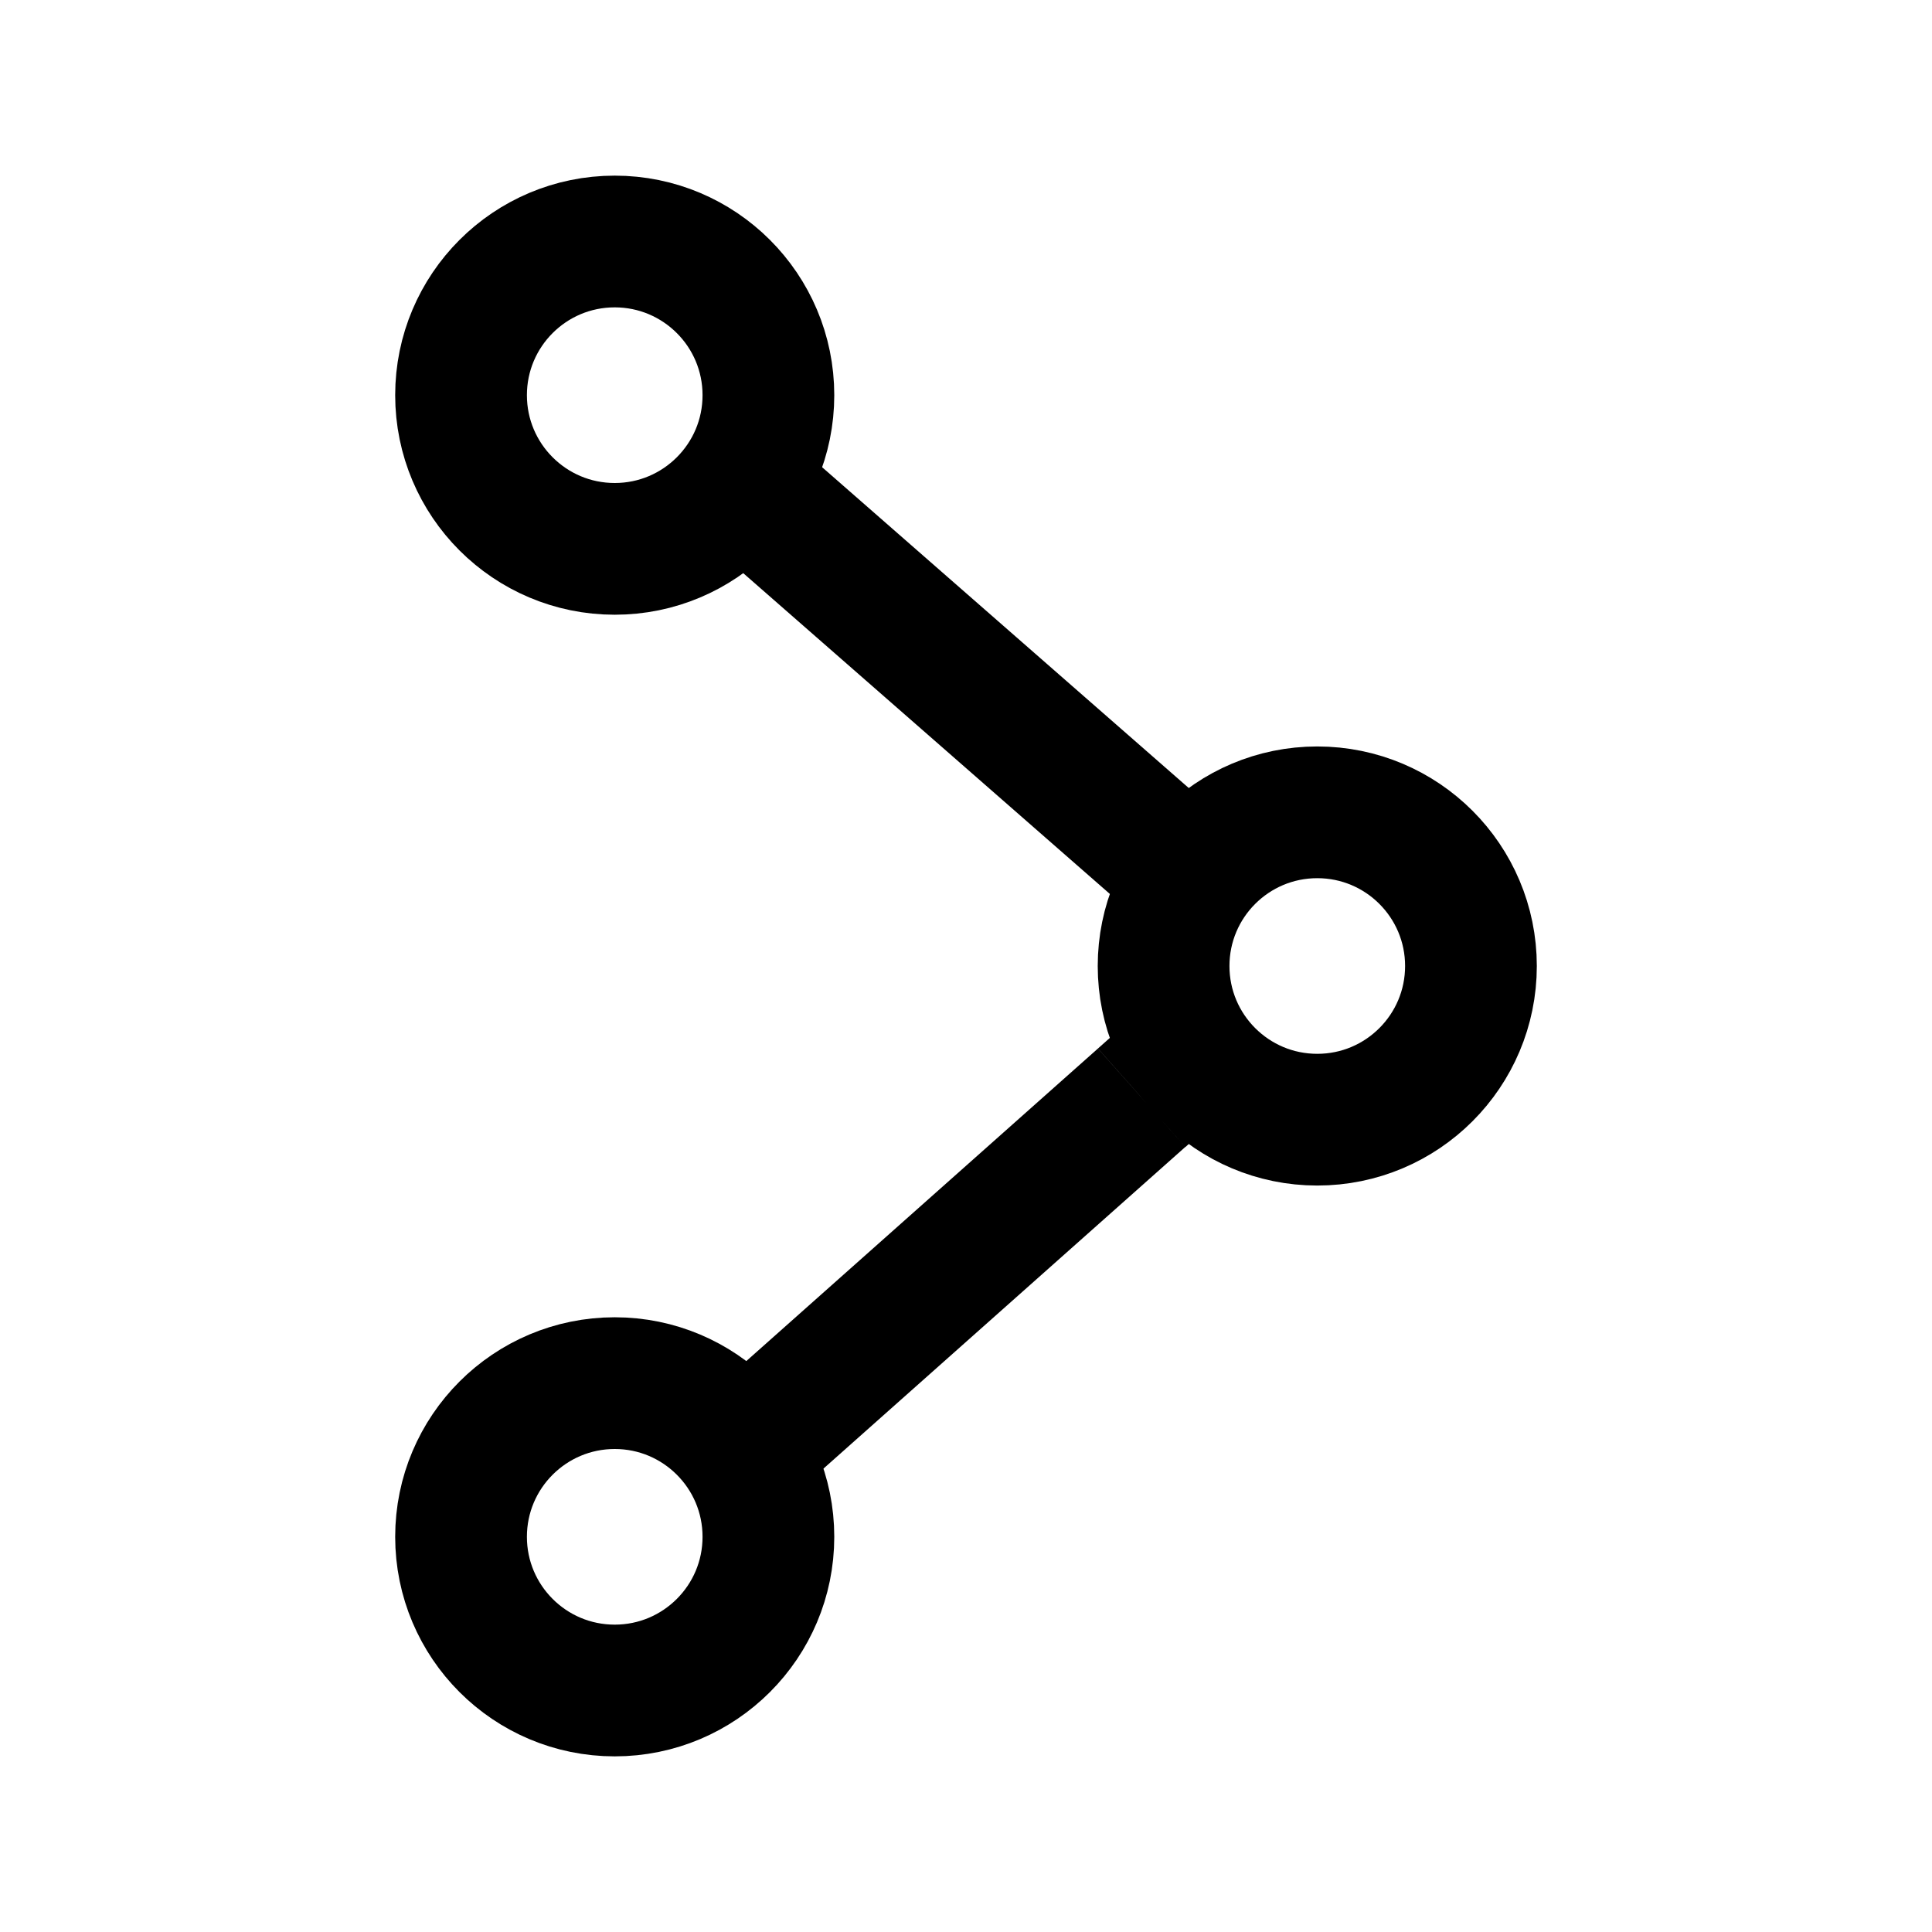
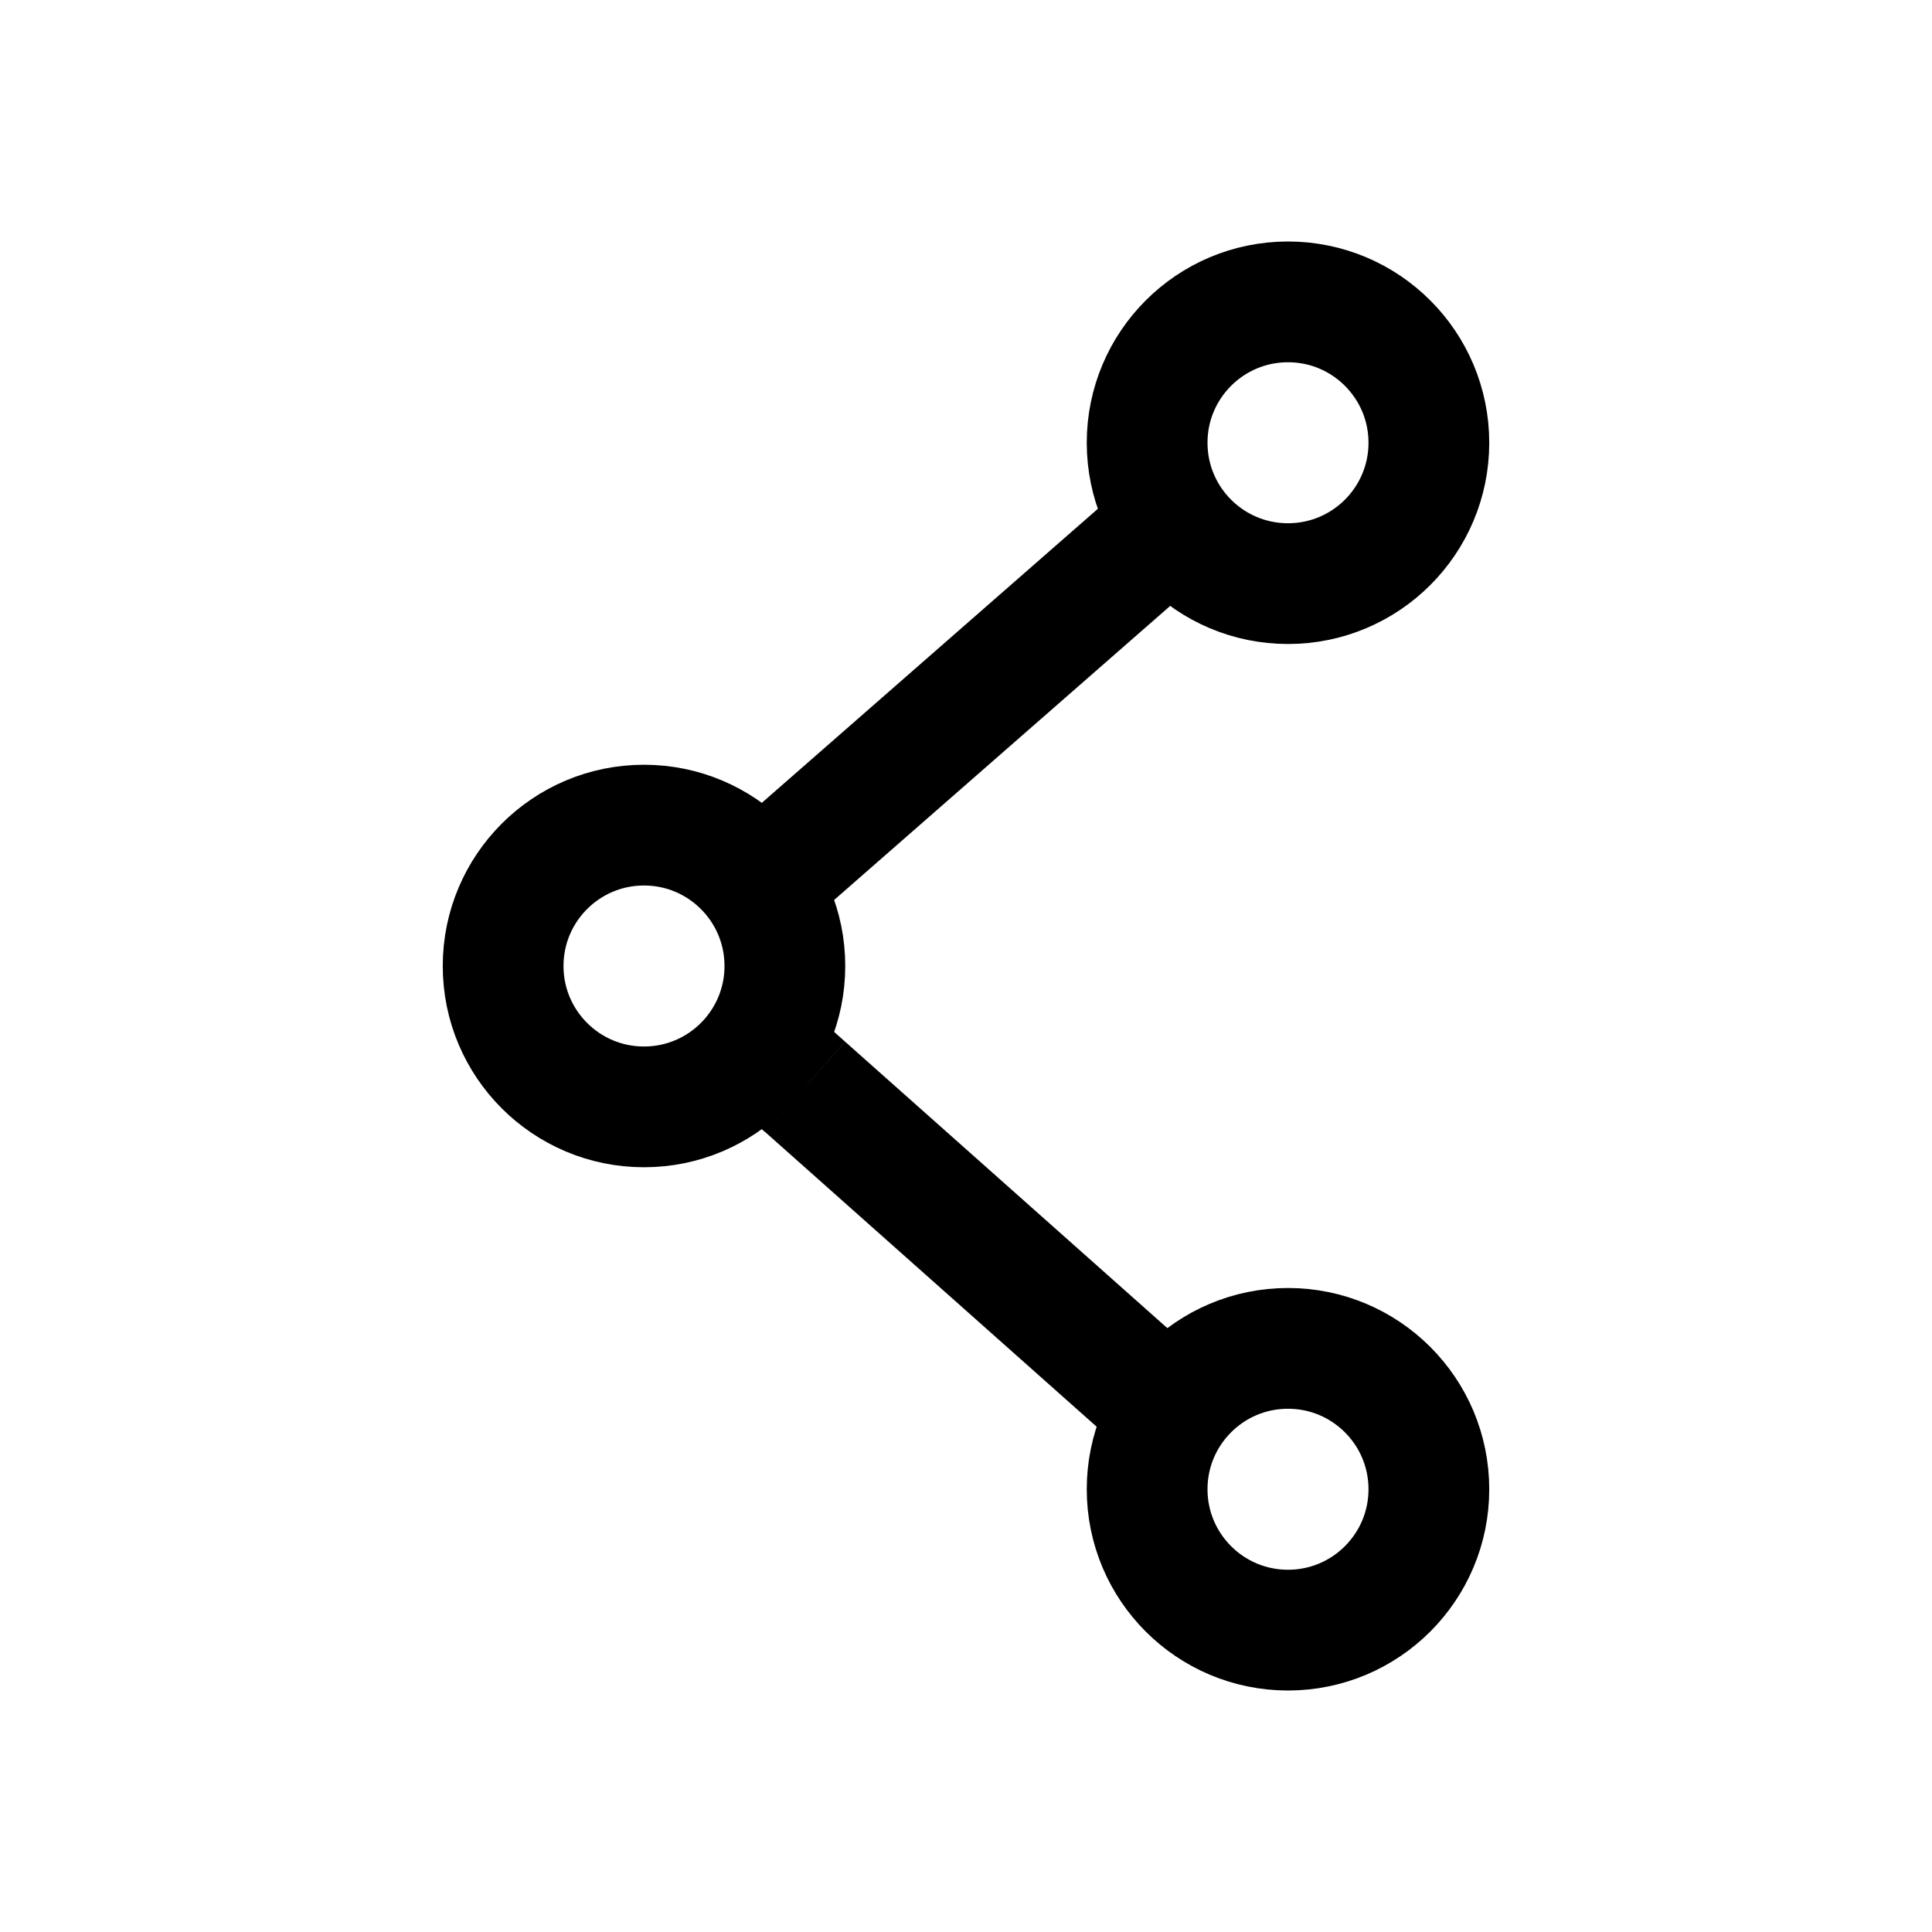
- <svg xmlns="http://www.w3.org/2000/svg" width="22" height="22" viewBox="0 0 22 22" fill="none">
-   <circle cx="7" cy="4.5" r="1.75" stroke="#000" stroke-width="1.5" />
-   <circle cx="7" cy="17.5" r="1.75" stroke="#000" stroke-width="1.5" />
-   <circle cx="15" cy="11" r="1.75" stroke="#000" stroke-width="1.5" />
-   <path d="m9.494 5.436-.565-.494-.987 1.129.564.493.988-1.128zm3.012 4.628.565.494.987-1.129-.564-.493-.988 1.128zm-4-3.5 4 3.5.988-1.128-4-3.5-.988 1.128zM8.998 17.06l-.56.499-.997-1.121.56-.499.997 1.122zm3.504-5.12.56-.499.997 1.121-.56.499-.997-1.122zm-4.5 4 4.5-4 .996 1.12-4.5 4-.996-1.12z" fill="#000" />
+ <svg xmlns="http://www.w3.org/2000/svg" width="24" height="24" viewBox="0 0 24 24" fill="none">
+   <circle r="1.75" transform="matrix(-1 0 0 1 16 5.5)" stroke="#000" stroke-width="1.5" />
+   <circle r="1.75" transform="matrix(-1 0 0 1 16 18.5)" stroke="#000" stroke-width="1.5" />
+   <circle r="1.75" transform="matrix(-1 0 0 1 8 12)" stroke="#000" stroke-width="1.5" />
+   <path d="m13.506 6.436.565-.494.987 1.129-.564.493-.988-1.128zm-3.012 4.628-.565.494-.987-1.129.564-.493.988 1.128zm4-3.5-4 3.5-.988-1.128 4-3.5.988 1.128zM14.002 18.06l.56.499.997-1.121-.56-.499-.997 1.122zm-3.504-5.12-.56-.499-.997 1.121.56.499.997-1.122zm4.5 4-4.5-4-.996 1.12 4.5 4 .996-1.12z" fill="#000" />
</svg>
